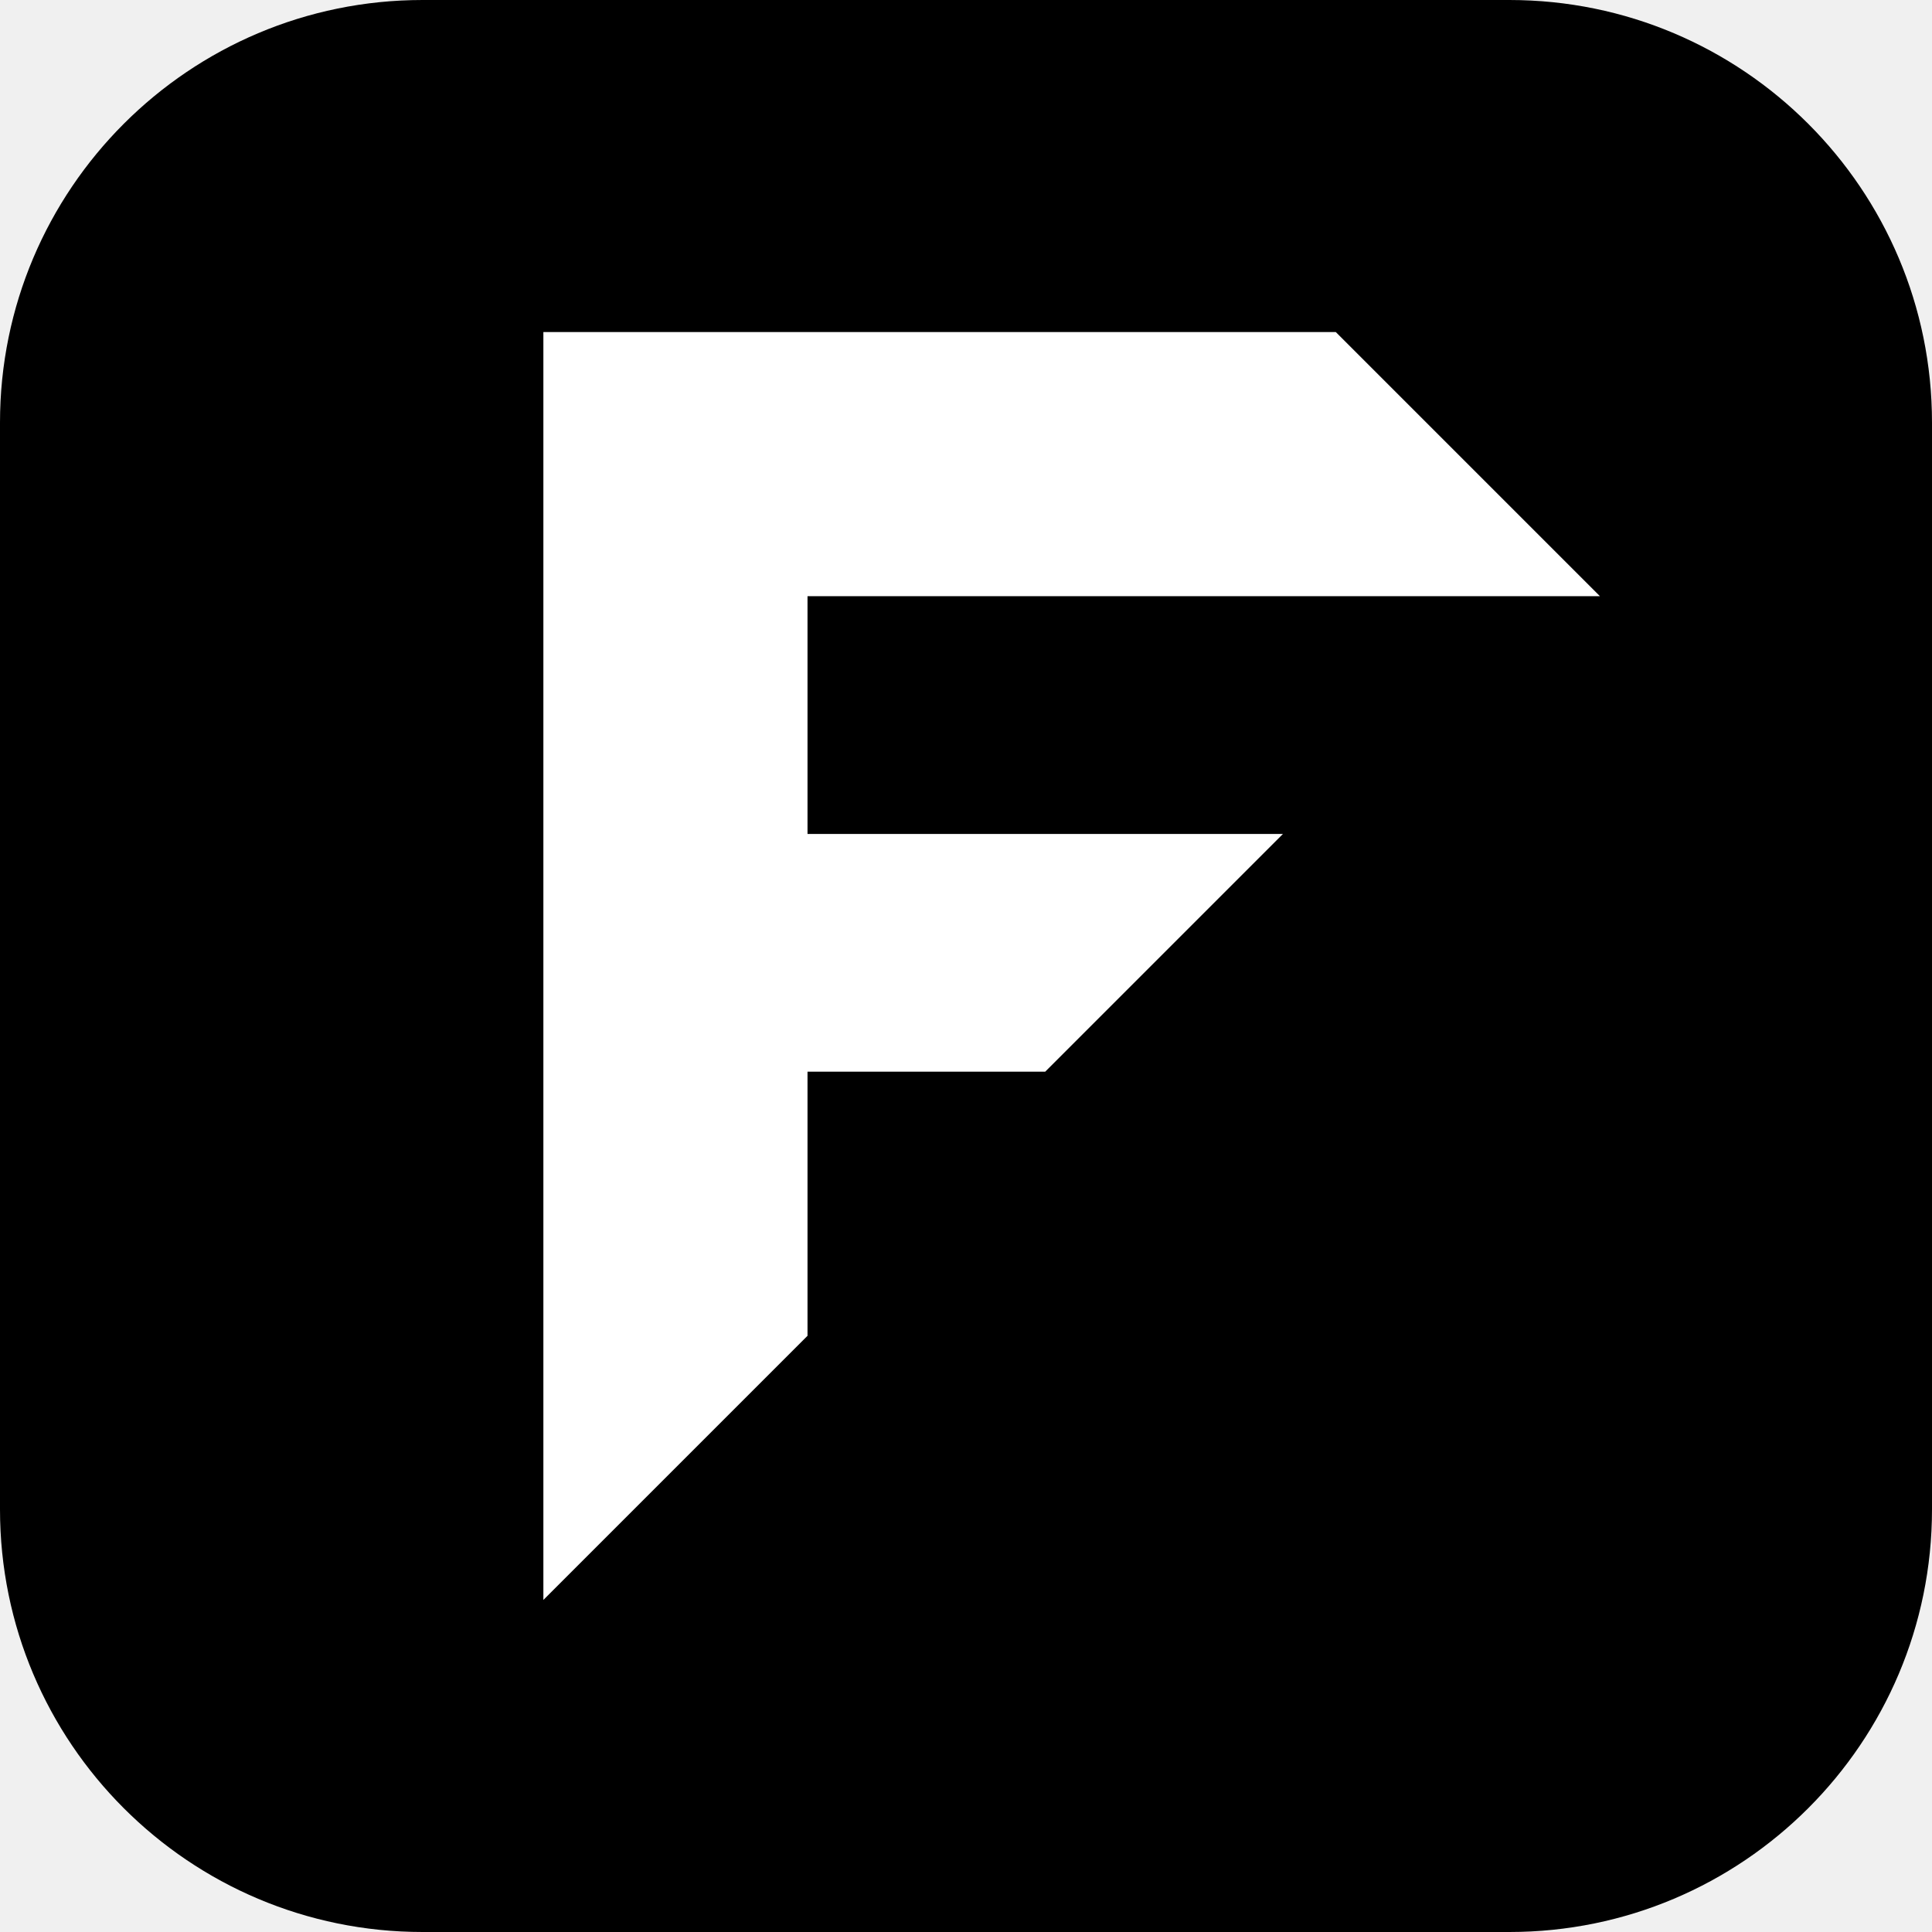
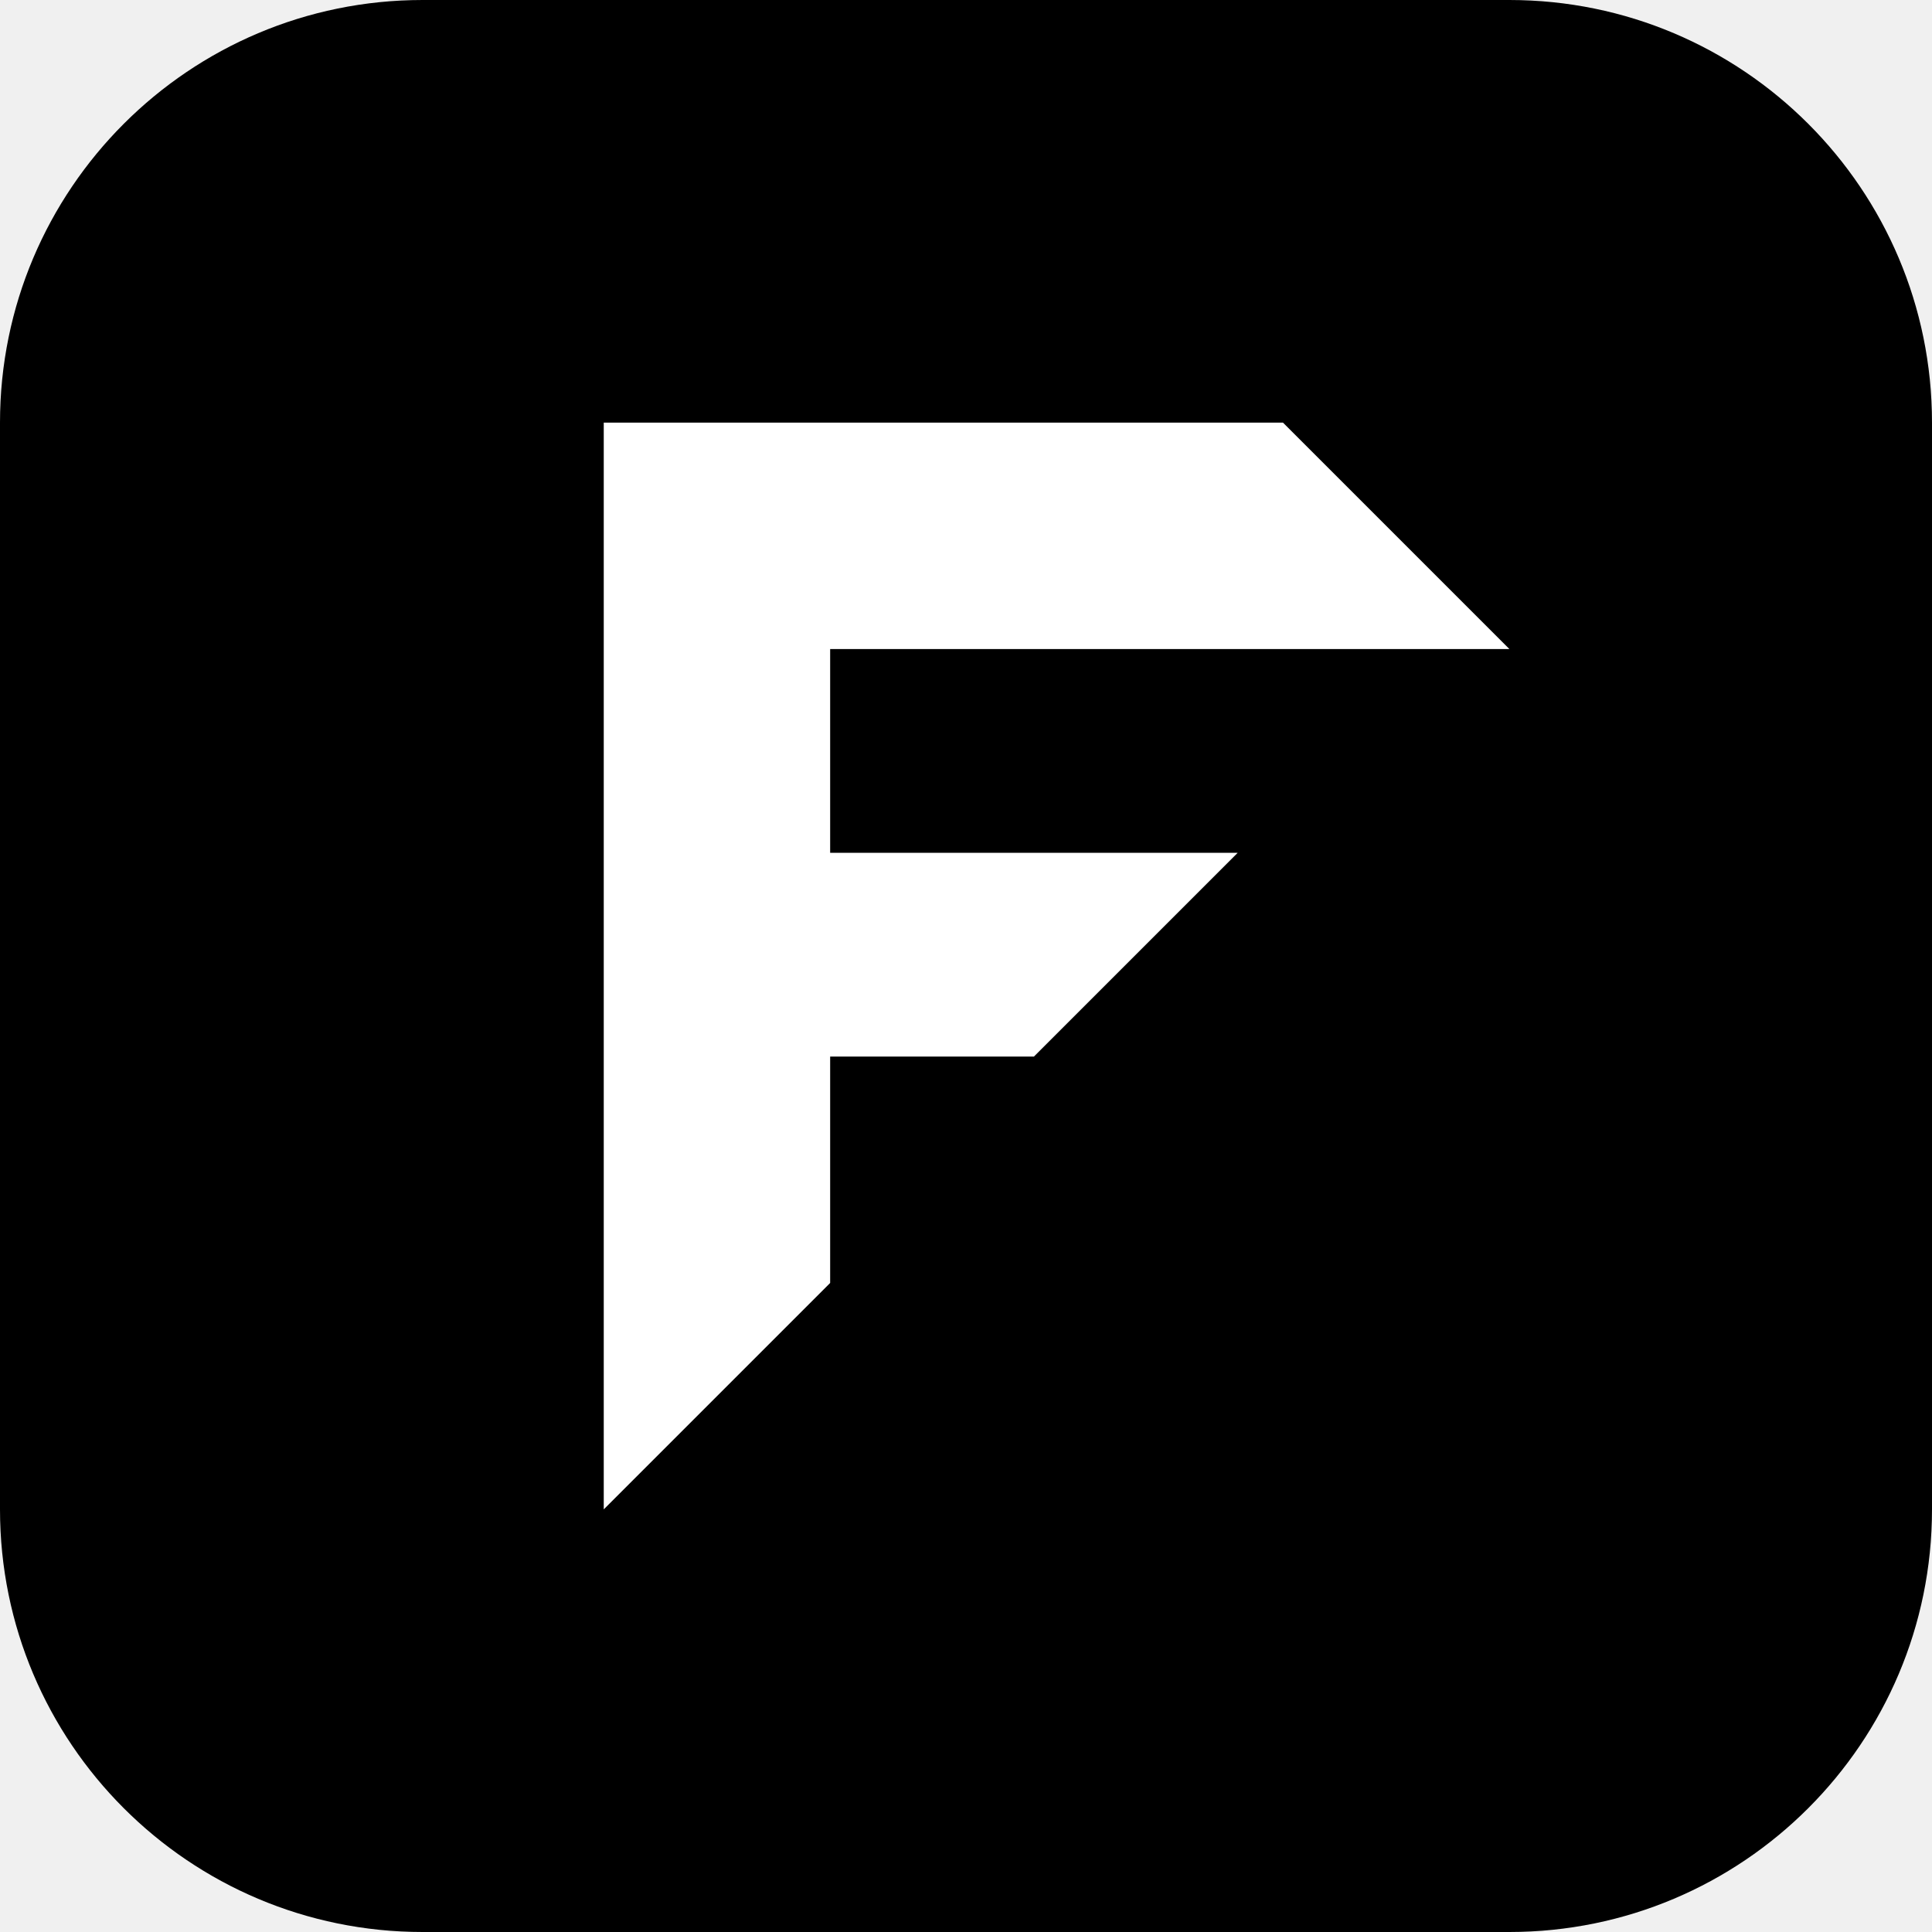
<svg xmlns="http://www.w3.org/2000/svg" viewBox="0 0 1024 1024">
  <rect width="1024" height="1024" rx="224" ry="224" fill="#000000" />
-   <g transform="translate(64 64) scale(7)">
+   <g transform="translate(128 128) scale(6)">
    <path d="M32 16 L92 16 L112 36 L52 36 L52 54 L88 54 L70 72 L52 72 L52 92 L32 112 Z" fill="#ffffff" />
  </g>
</svg>
